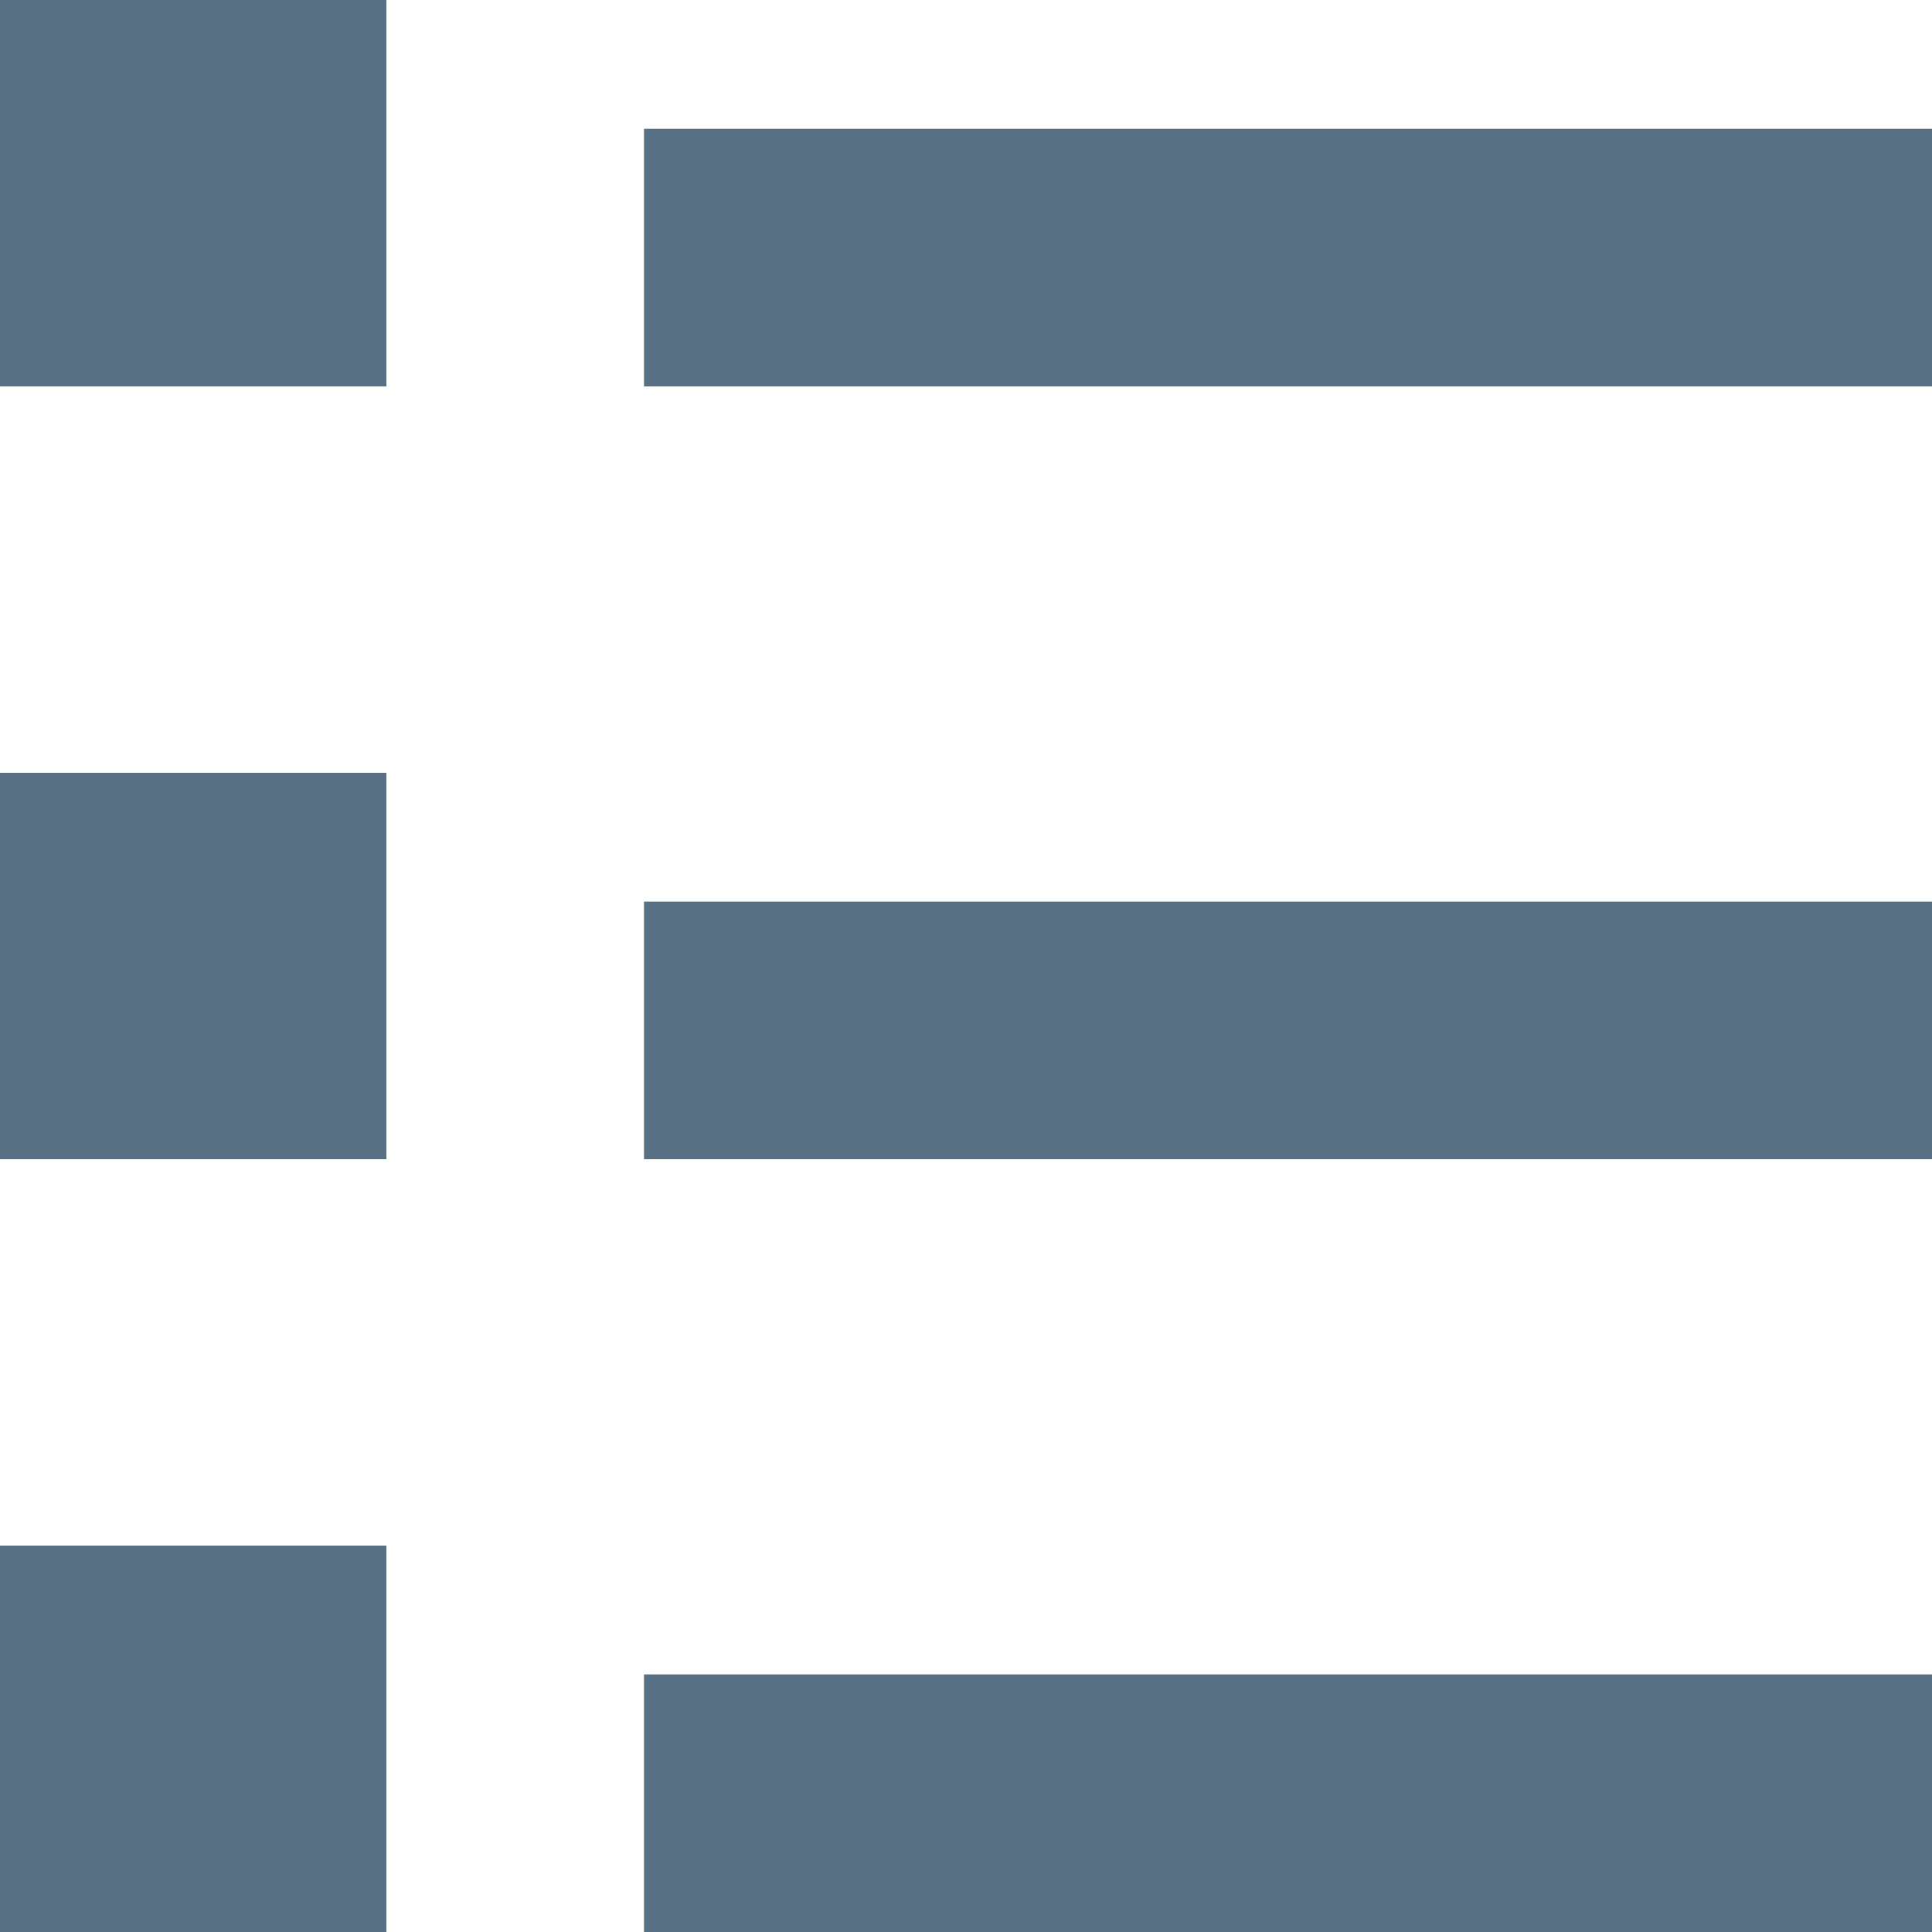
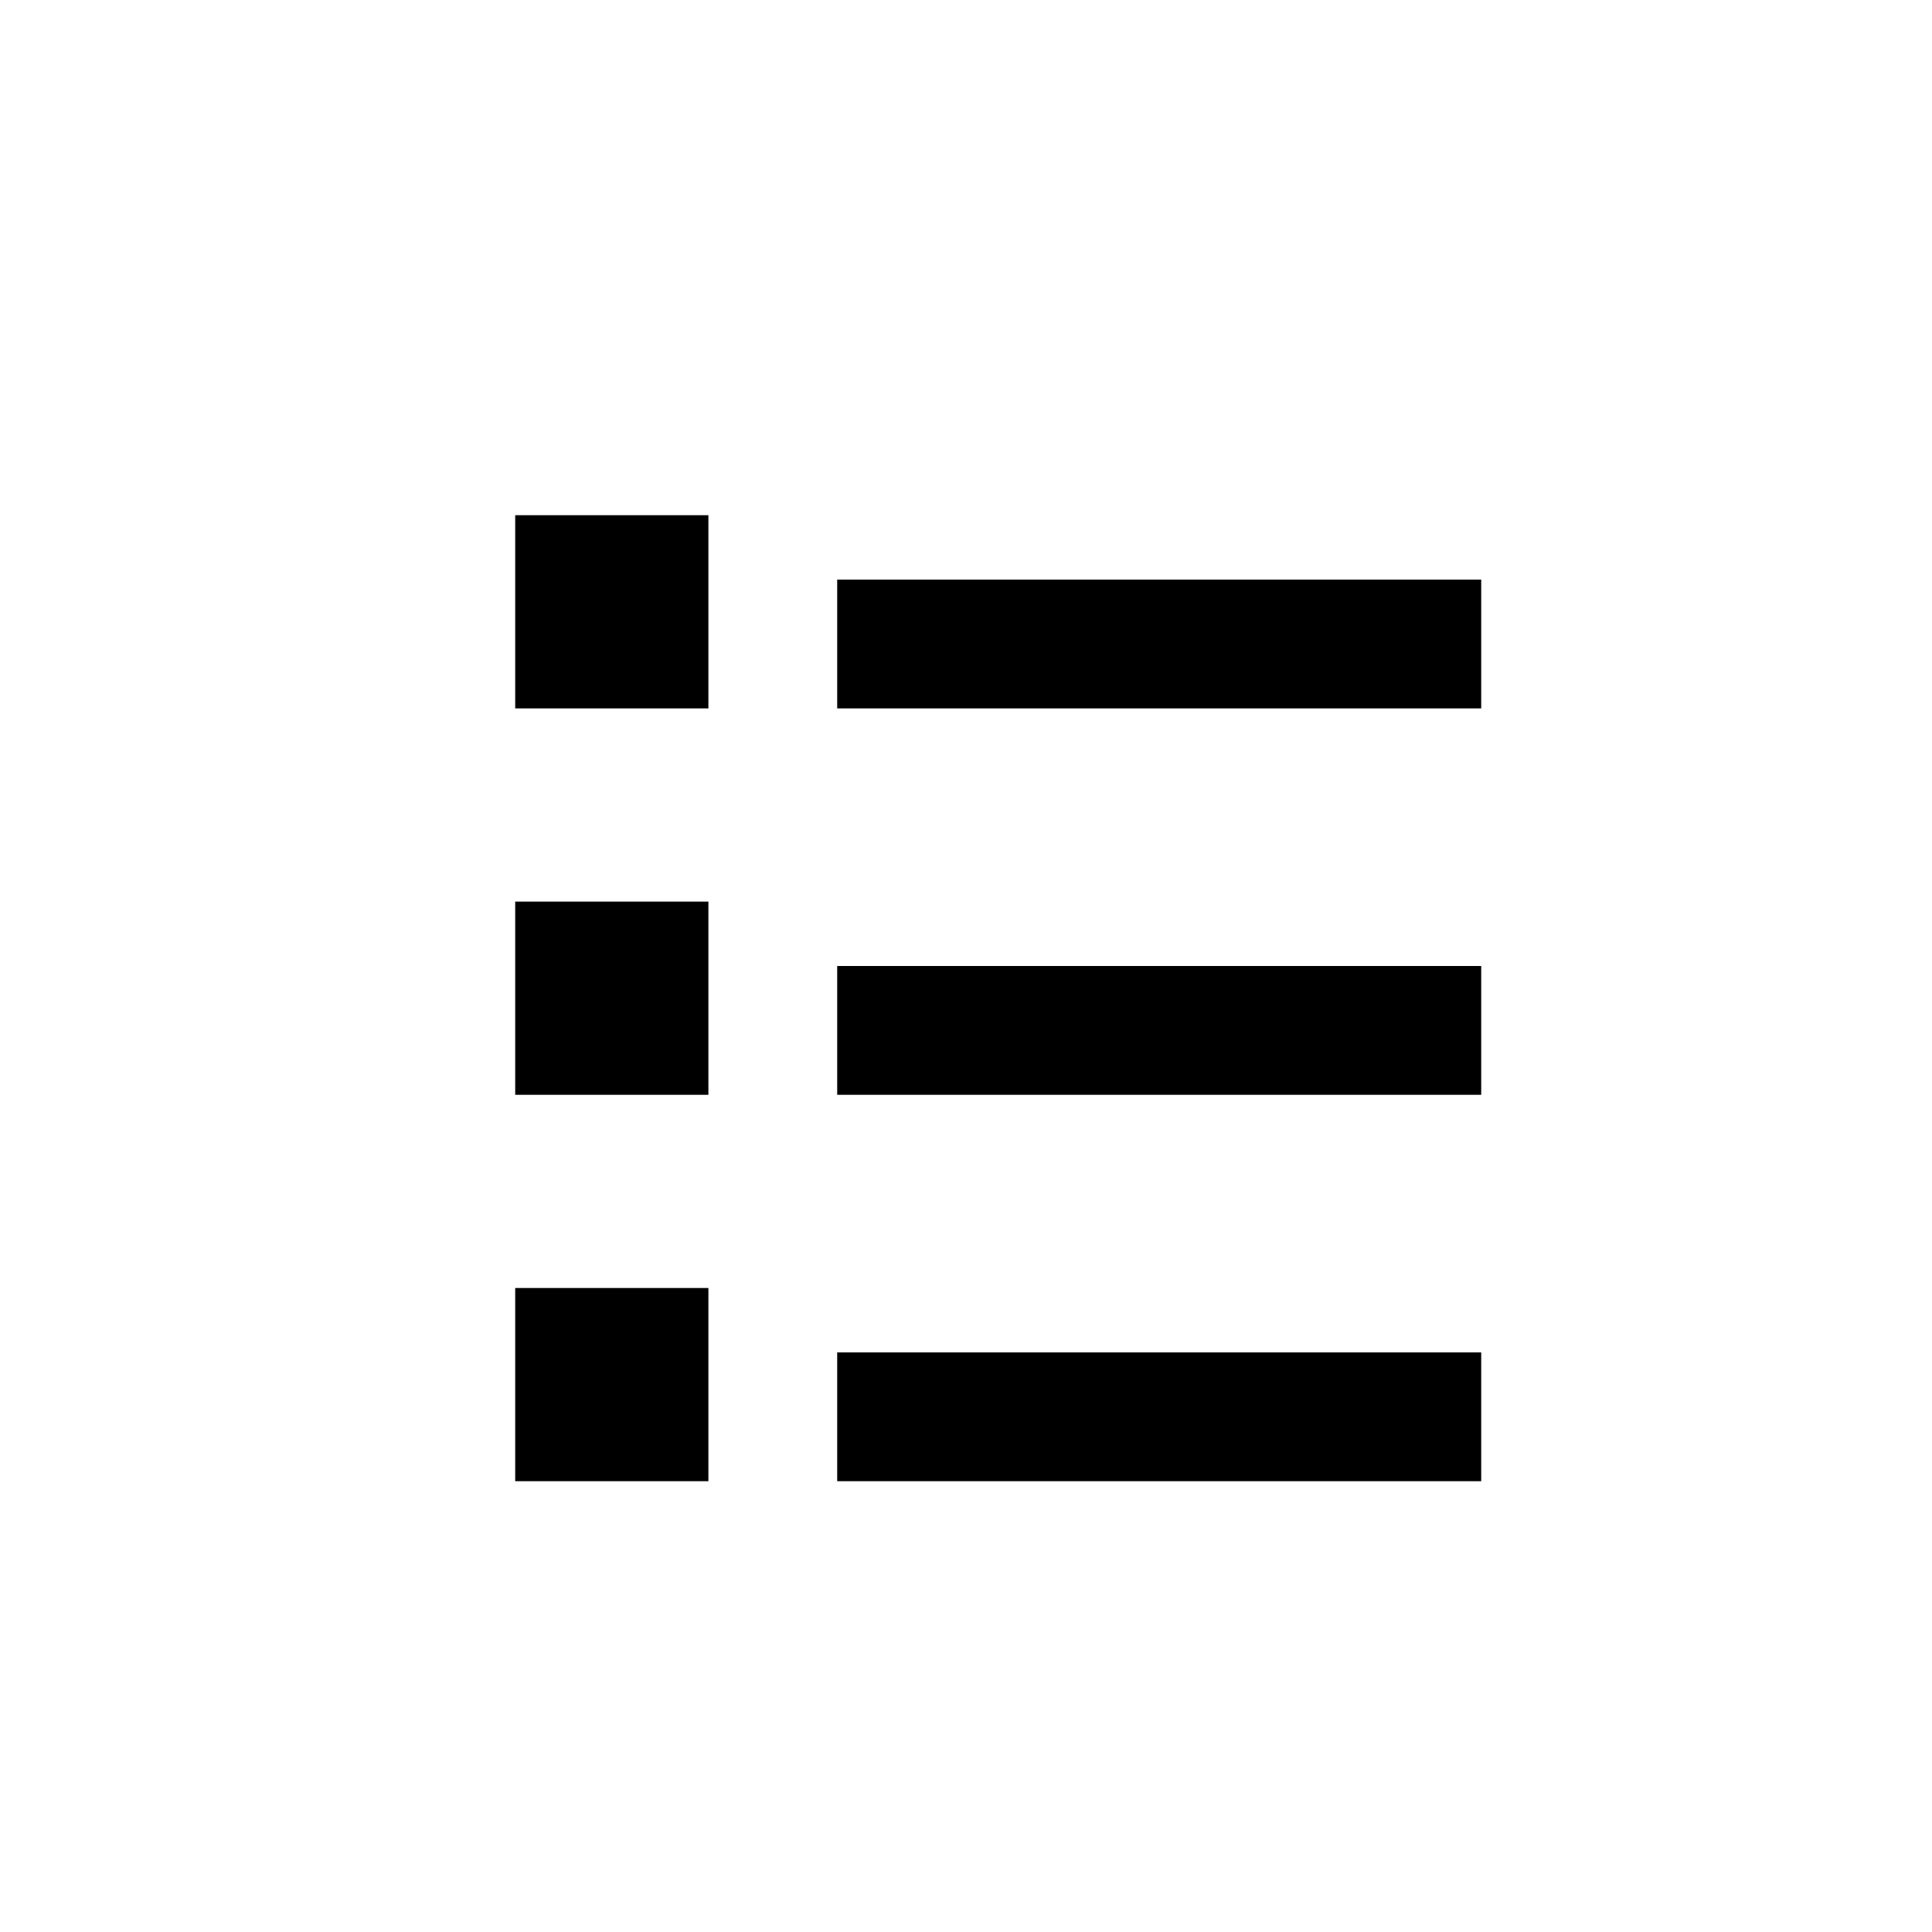
- <svg xmlns="http://www.w3.org/2000/svg" width="15px" height="15px" viewBox="0 0 15 15" version="1.1">
-   <defs />
-   <g id="Symbols" stroke="none" stroke-width="1" fill="none" fill-rule="evenodd">
-     <g id="03-Inputs-/-02-Text-Area-/-02-Rich-Text" transform="translate(-232, -44)" fill="#577083">
-       <g id="Rich-Text-Editor" transform="translate(0, 30)">
-         <g id="Actions">
-           <path d="M237,29 L247,29 L247,27 L237,27 L237,29 Z M232,29 L235,29 L235,26 L232,26 L232,29 Z M232,23 L235,23 L235,20 L232,20 L232,23 Z M232,17 L235,17 L235,14 L232,14 L232,17 Z M237,17 L247,17 L247,15 L237,15 L237,17 Z M237,23 L247,23 L247,21 L237,21 L237,23 Z" id="Icon-Bulletpoints" />
-         </g>
-       </g>
-     </g>
-   </g>
+ <svg xmlns="http://www.w3.org/2000/svg" version="1.1" x="0px" y="0px" viewBox="0 0 30 30" width="30px" height="30px" xml:space="preserve">
+   <path d="M13,23h10v-2H13V23z M8,23h3v-3H8V23z M8,17h3v-3H8V17z M8,11h3V8H8V11z M13,11h10V9H13V11z M13,17  h10v-2H13V17z" />
</svg>
